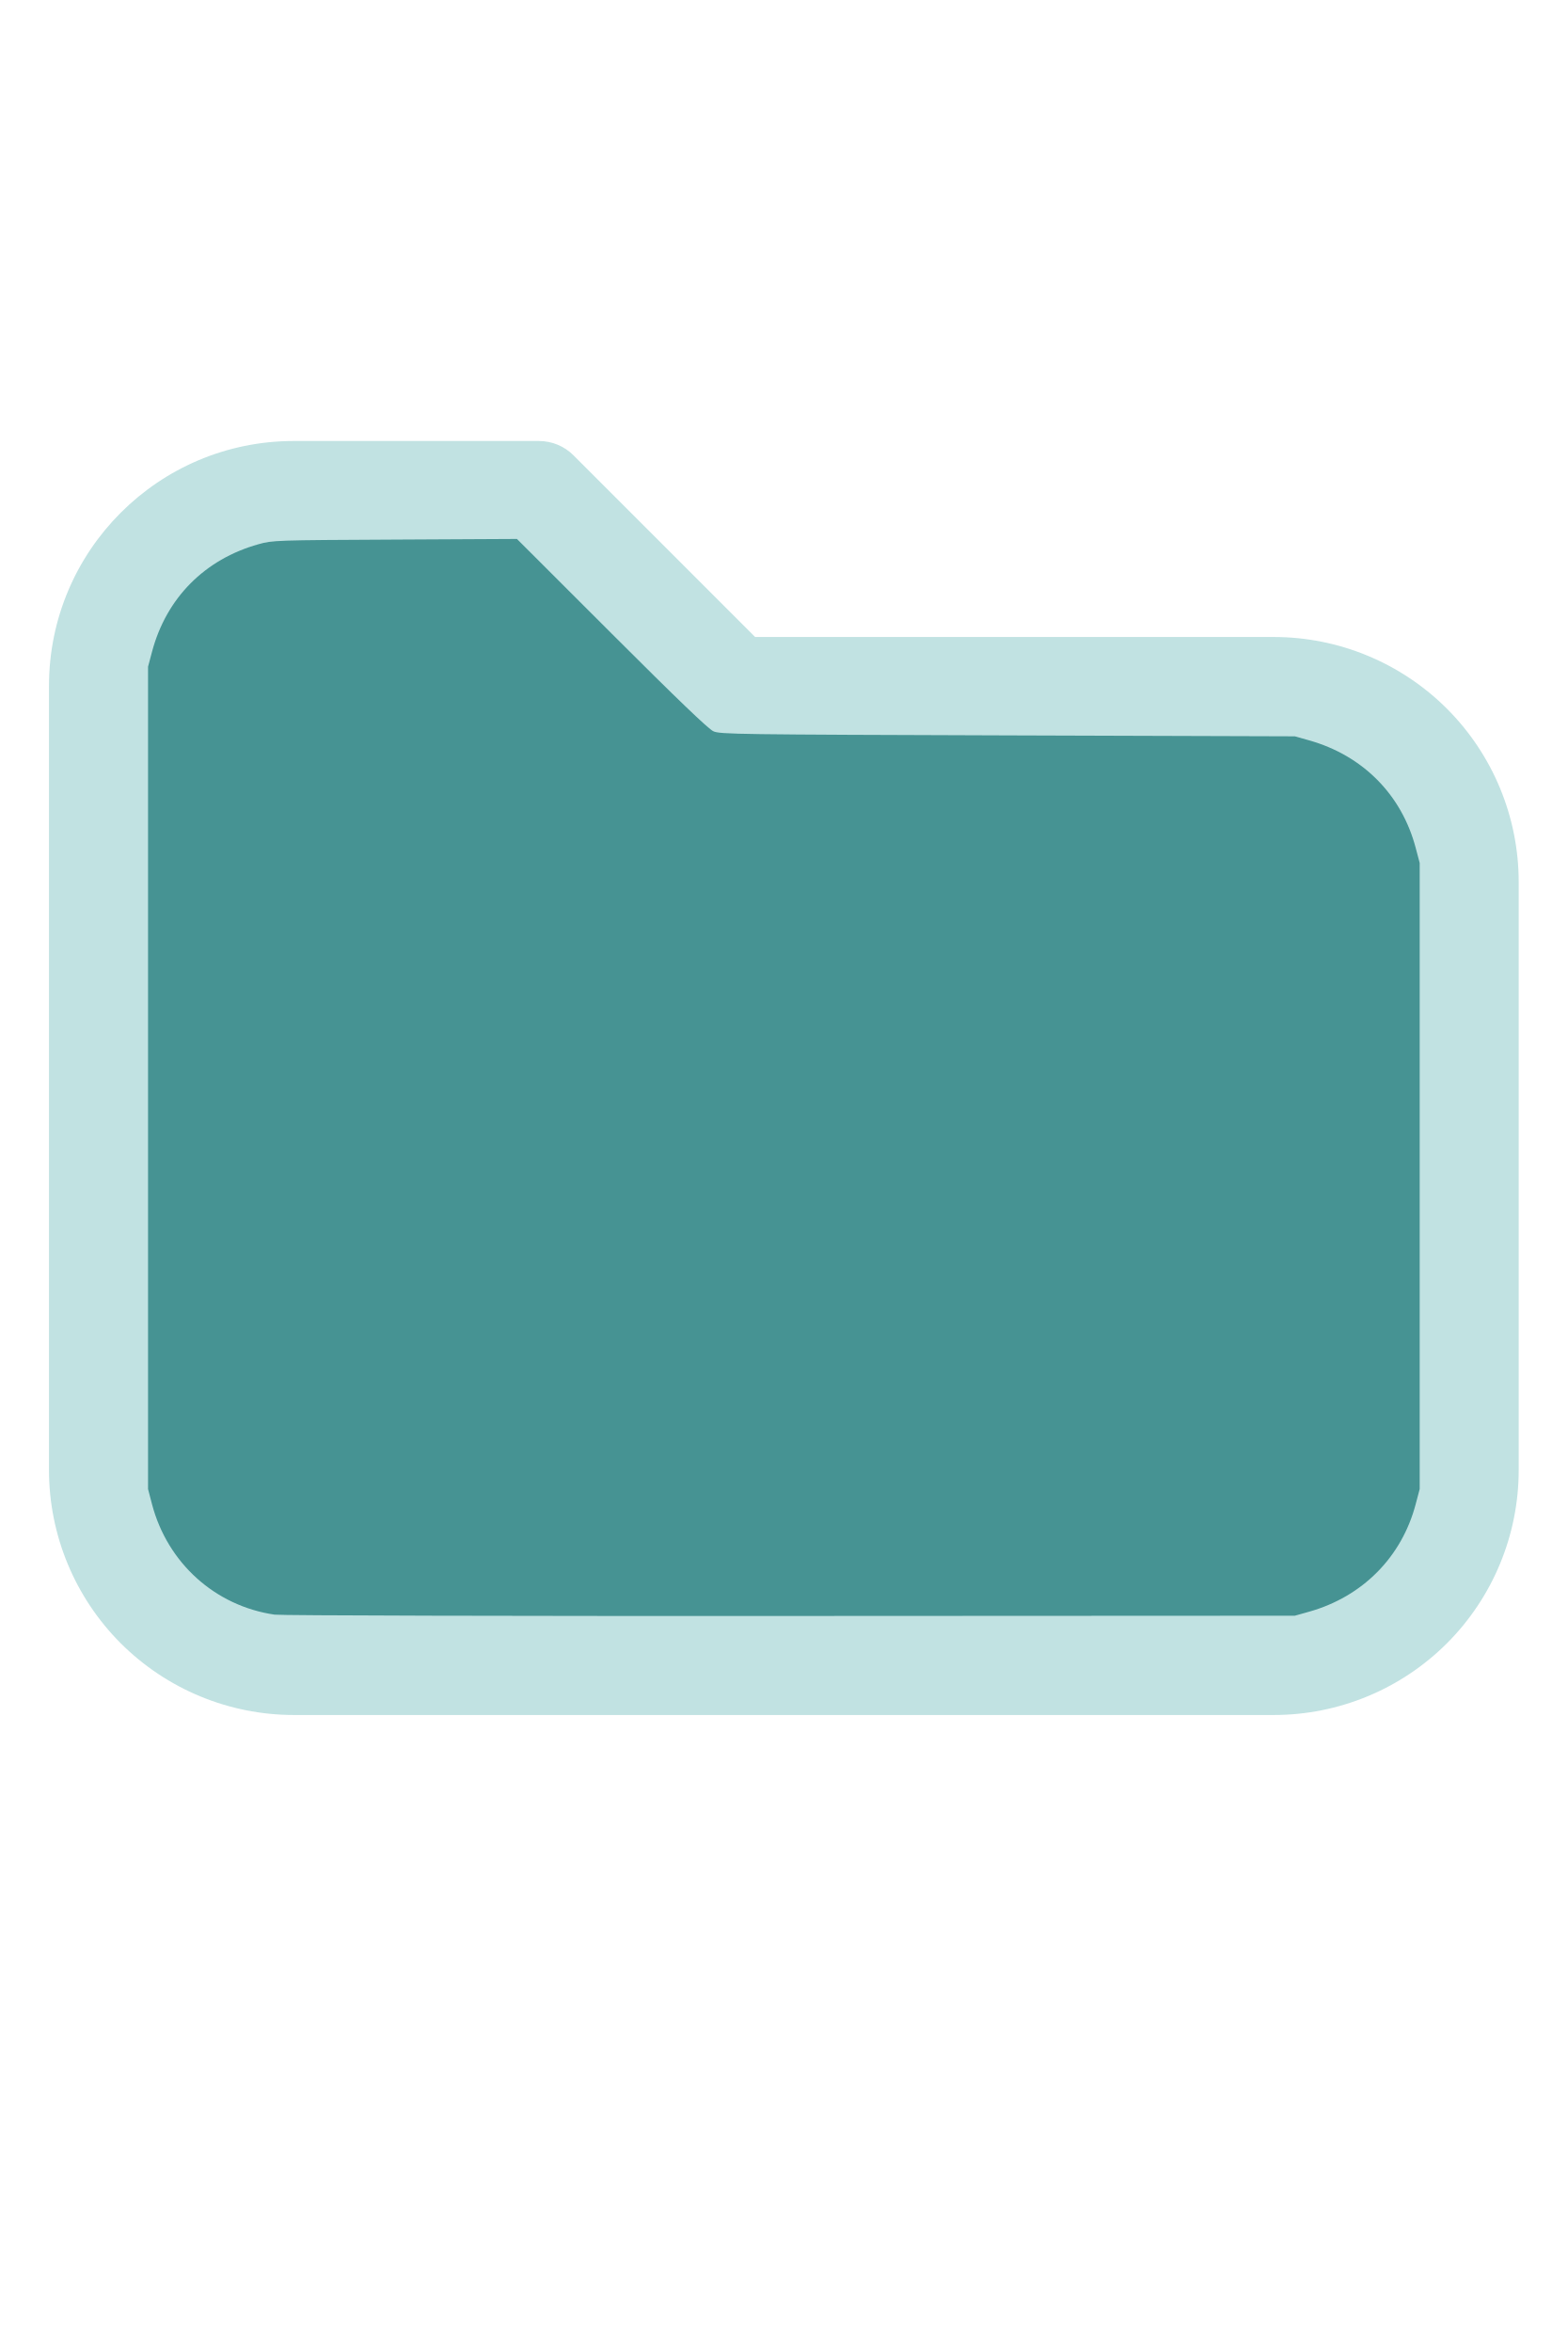
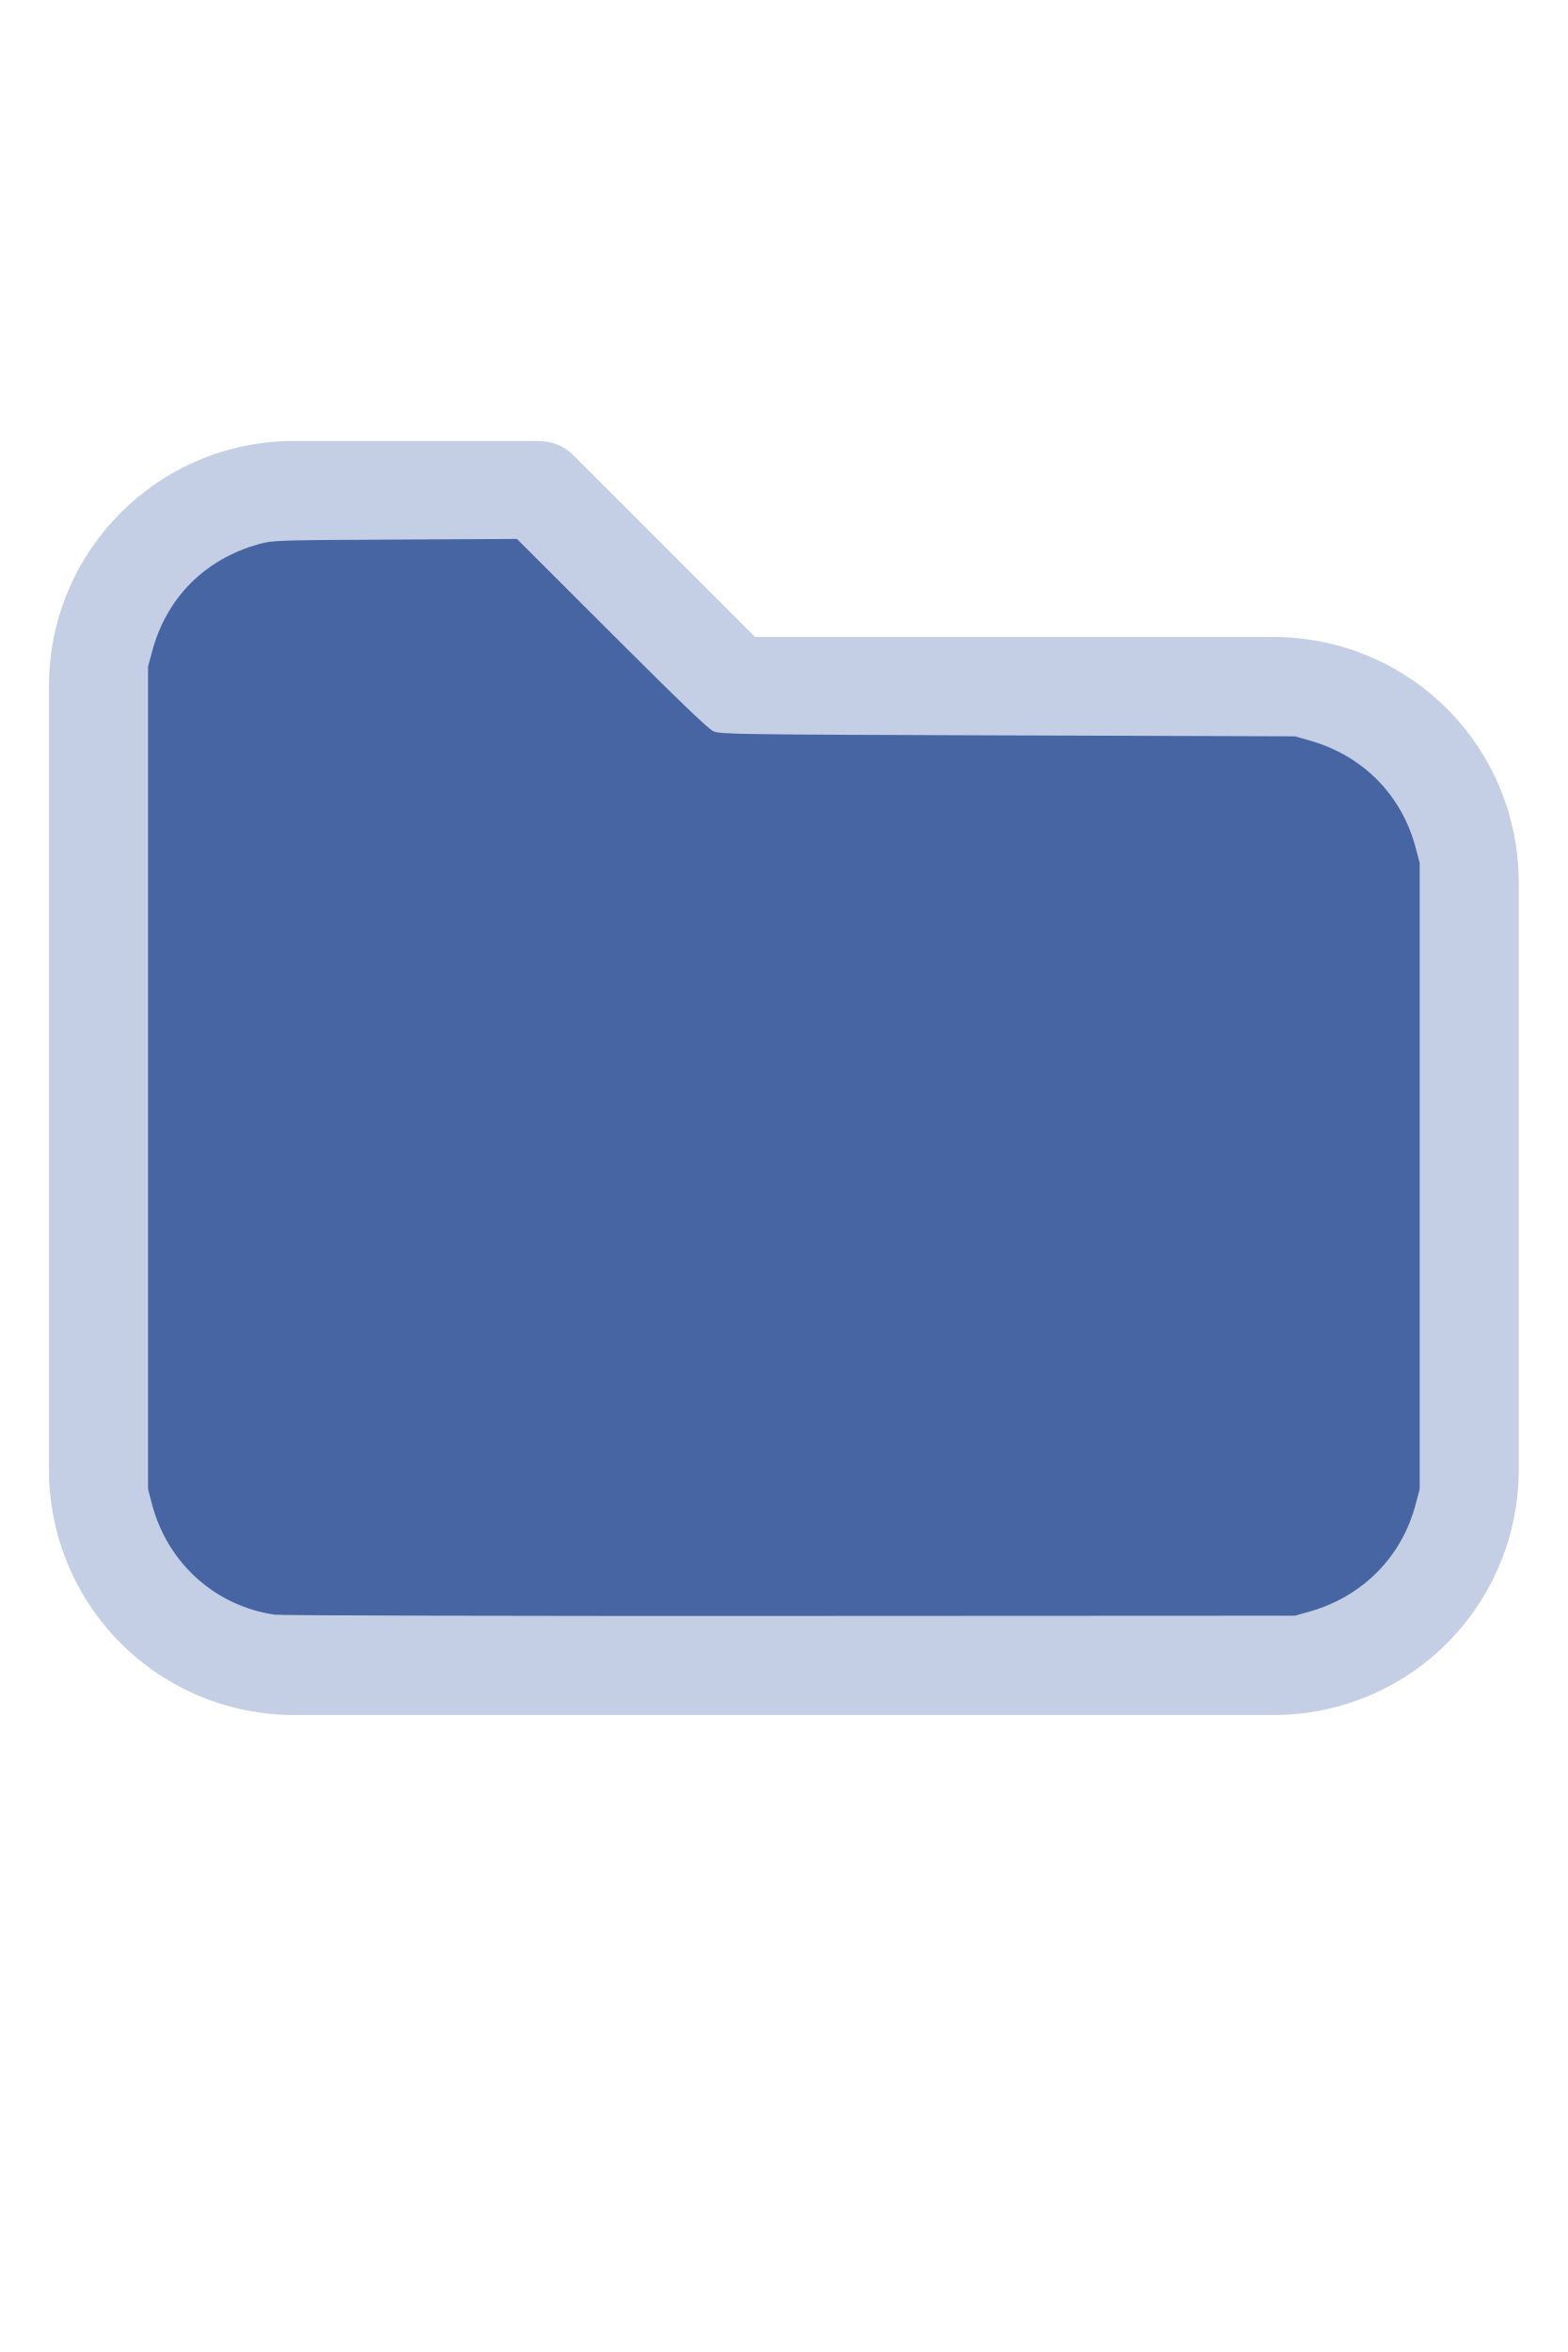
<svg xmlns="http://www.w3.org/2000/svg" version="1.1" width="16" height="24" viewBox="0 0 32 32" xml:space="preserve">
-   <g style="fill:#C1E2E2;">
+   <g style="fill:#C4CFE5;">
    <path d="M1,5.998l-0,16.002c-0,1.326 0.527,2.598 1.464,3.536c0.938,0.937 2.21,1.464 3.536,1.464c5.322,0 14.678,-0 20,0c1.326,0 2.598,-0.527 3.536,-1.464c0.937,-0.938 1.464,-2.21 1.464,-3.536c0,-3.486 0,-8.514 0,-12c0,-1.326 -0.527,-2.598 -1.464,-3.536c-0.938,-0.937 -2.21,-1.464 -3.536,-1.464c-0,0 -10.586,0 -10.586,0c0,-0 -3.707,-3.707 -3.707,-3.707c-0.187,-0.188 -0.442,-0.293 -0.707,-0.293l-5.002,0c-2.76,0 -4.998,2.238 -4.998,4.998Zm2,-0l-0,16.002c-0,0.796 0.316,1.559 0.879,2.121c0.562,0.563 1.325,0.879 2.121,0.879l20,0c0.796,0 1.559,-0.316 2.121,-0.879c0.563,-0.562 0.879,-1.325 0.879,-2.121c0,-3.486 0,-8.514 0,-12c0,-0.796 -0.316,-1.559 -0.879,-2.121c-0.562,-0.563 -1.325,-0.879 -2.121,-0.879c-7.738,0 -11,0 -11,0c-0.265,0 -0.52,-0.105 -0.707,-0.293c-0,0 -3.707,-3.707 -3.707,-3.707c-0,0 -4.588,0 -4.588,0c-1.656,0 -2.998,1.342 -2.998,2.998Z" />
  </g>
-   <g style="fill:#469393;stroke-width:0;">
+   <g style="fill:#4665A2;stroke-width:0;">
    <path d="M 5.606,24.952 C 4.392,24.775 3.42,23.9 3.103,22.699 L 3.022,22.389 V 13.998 5.606 L 3.104,5.298 C 3.396,4.203 4.18,3.412 5.279,3.106 5.565,3.026 5.615,3.024 8.061,3.012 l 2.491,-0.013 1.932,1.93 c 1.344,1.343 1.976,1.95 2.078,1.995 0.137,0.062 0.474,0.066 6.007,0.084 l 5.861,0.019 0.291,0.082 c 1.095,0.308 1.89,1.109 2.176,2.193 l 0.082,0.309 V 16 22.389 l -0.082,0.309 c -0.284,1.079 -1.086,1.888 -2.176,2.194 l -0.291,0.082 -10.303,0.005 c -5.7,0.003 -10.4,-0.009 -10.521,-0.027 z" />
  </g>
</svg>
